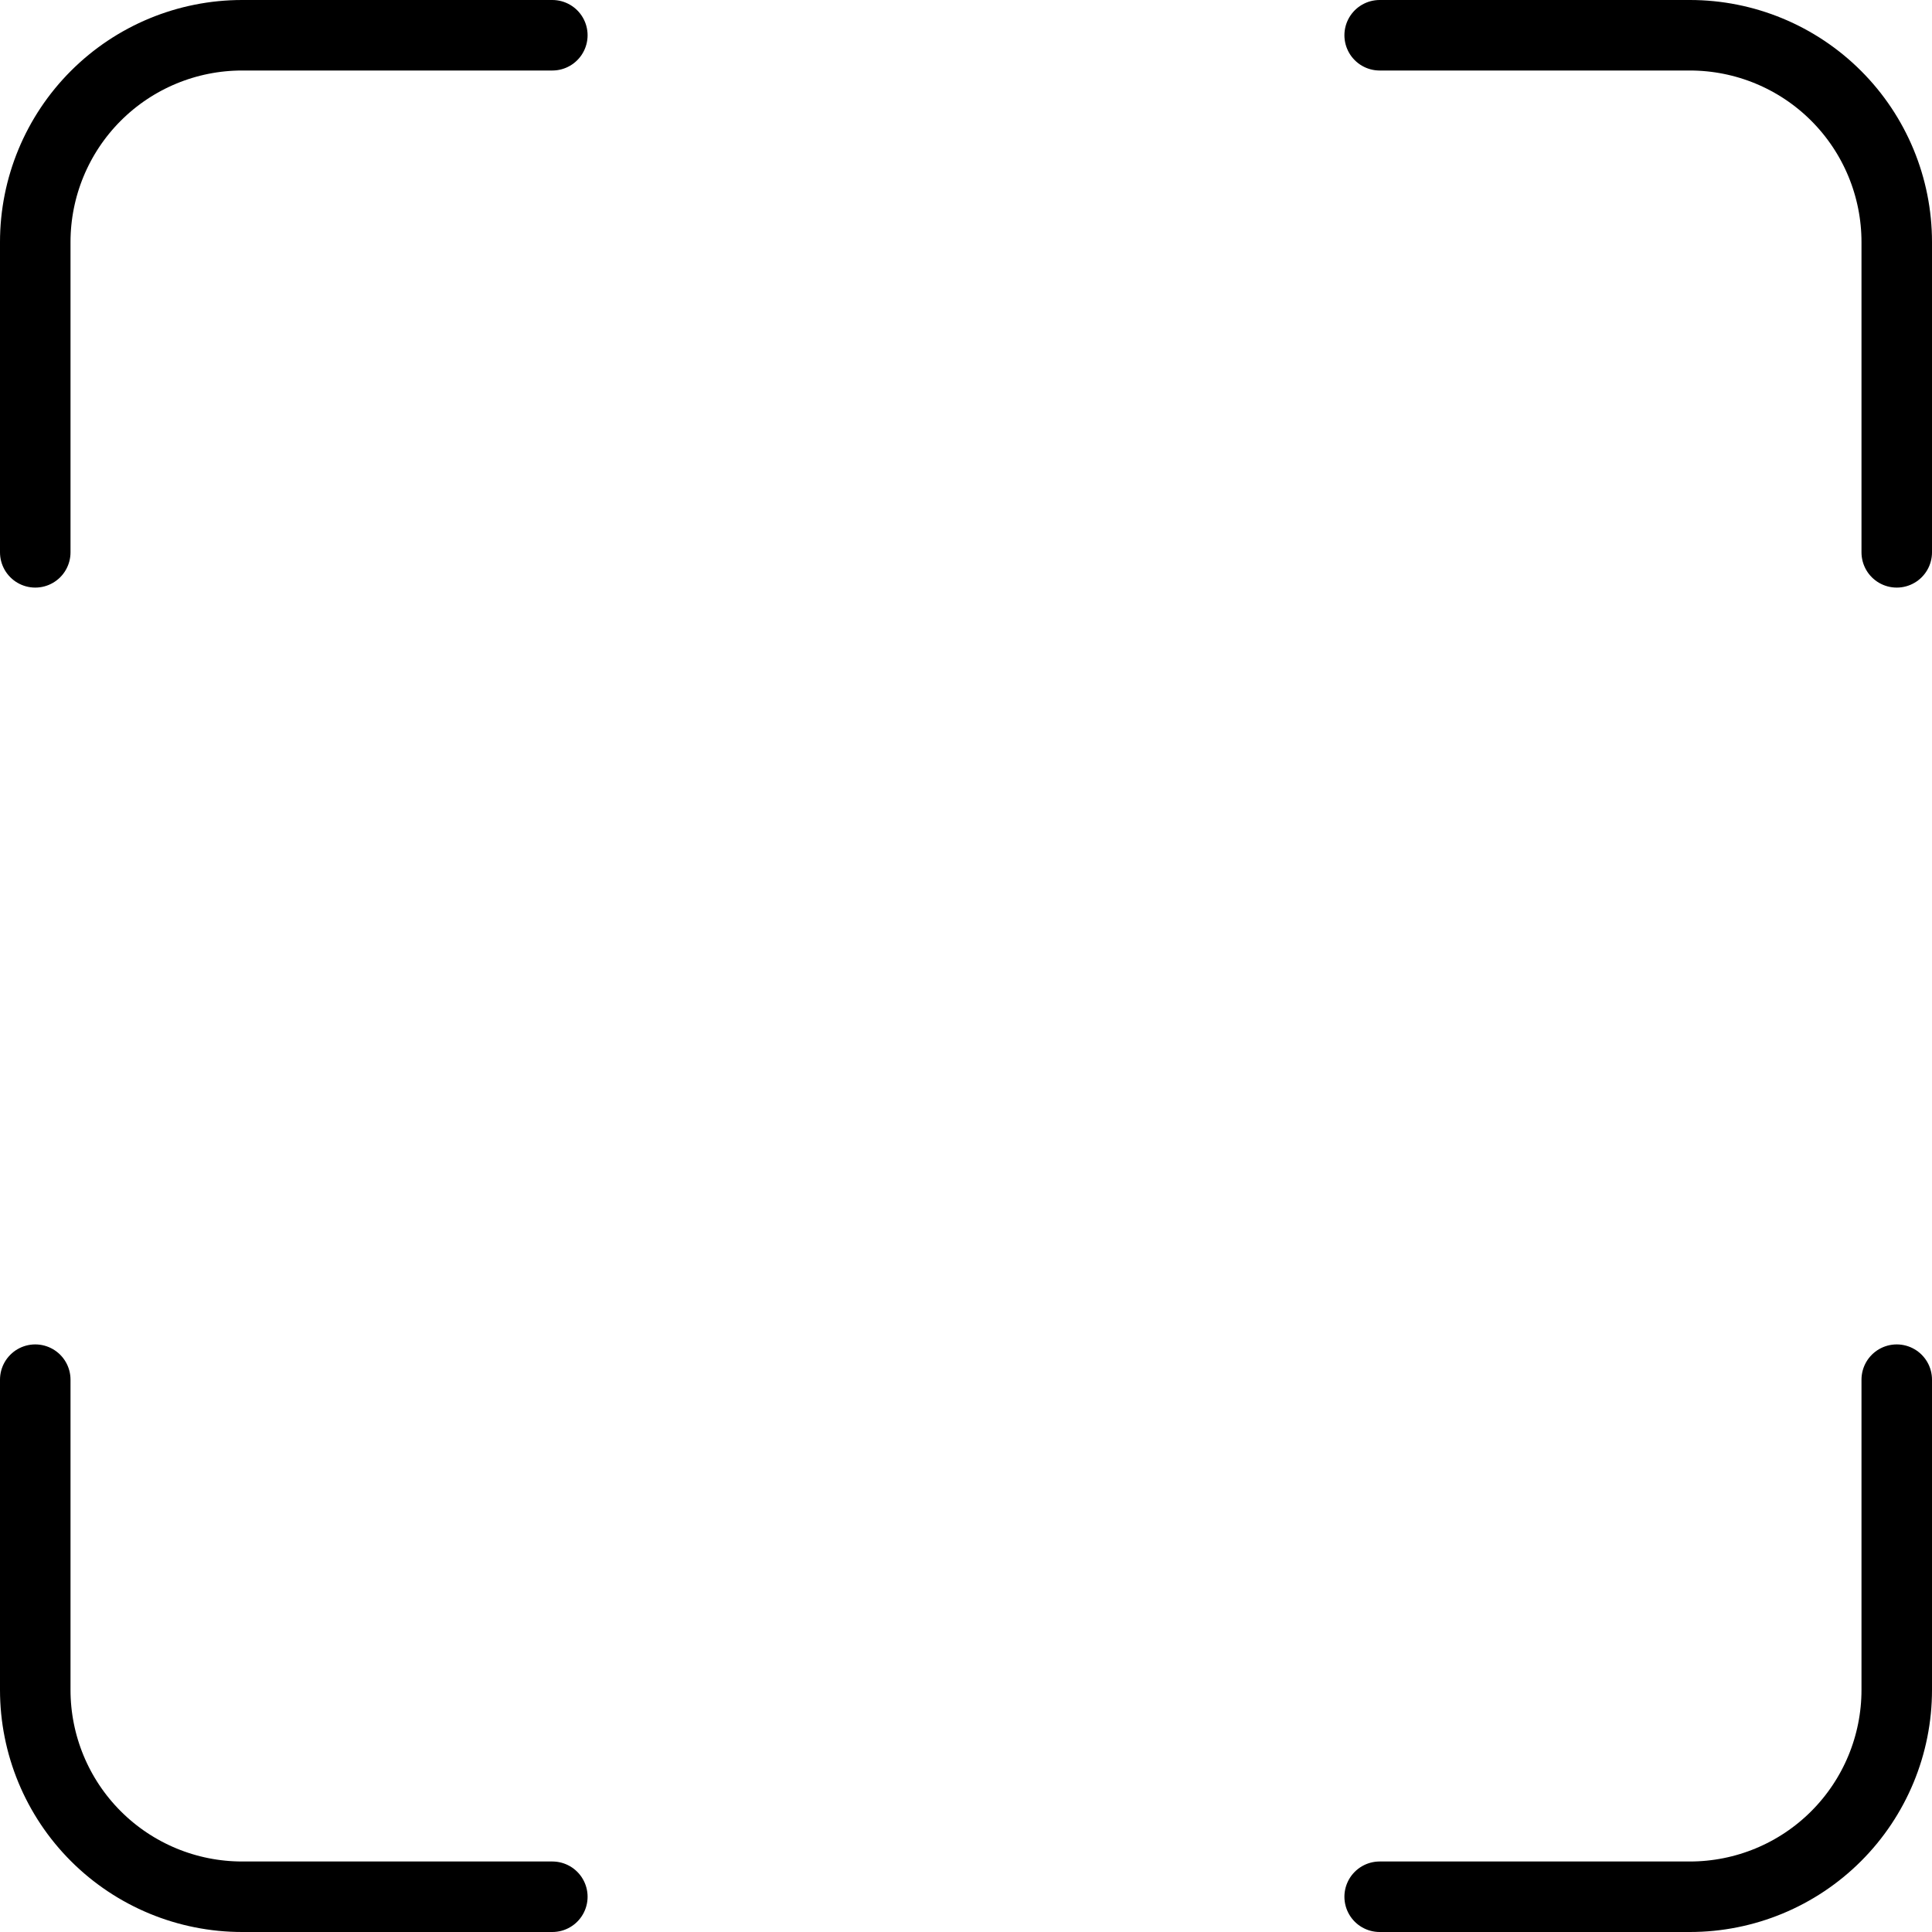
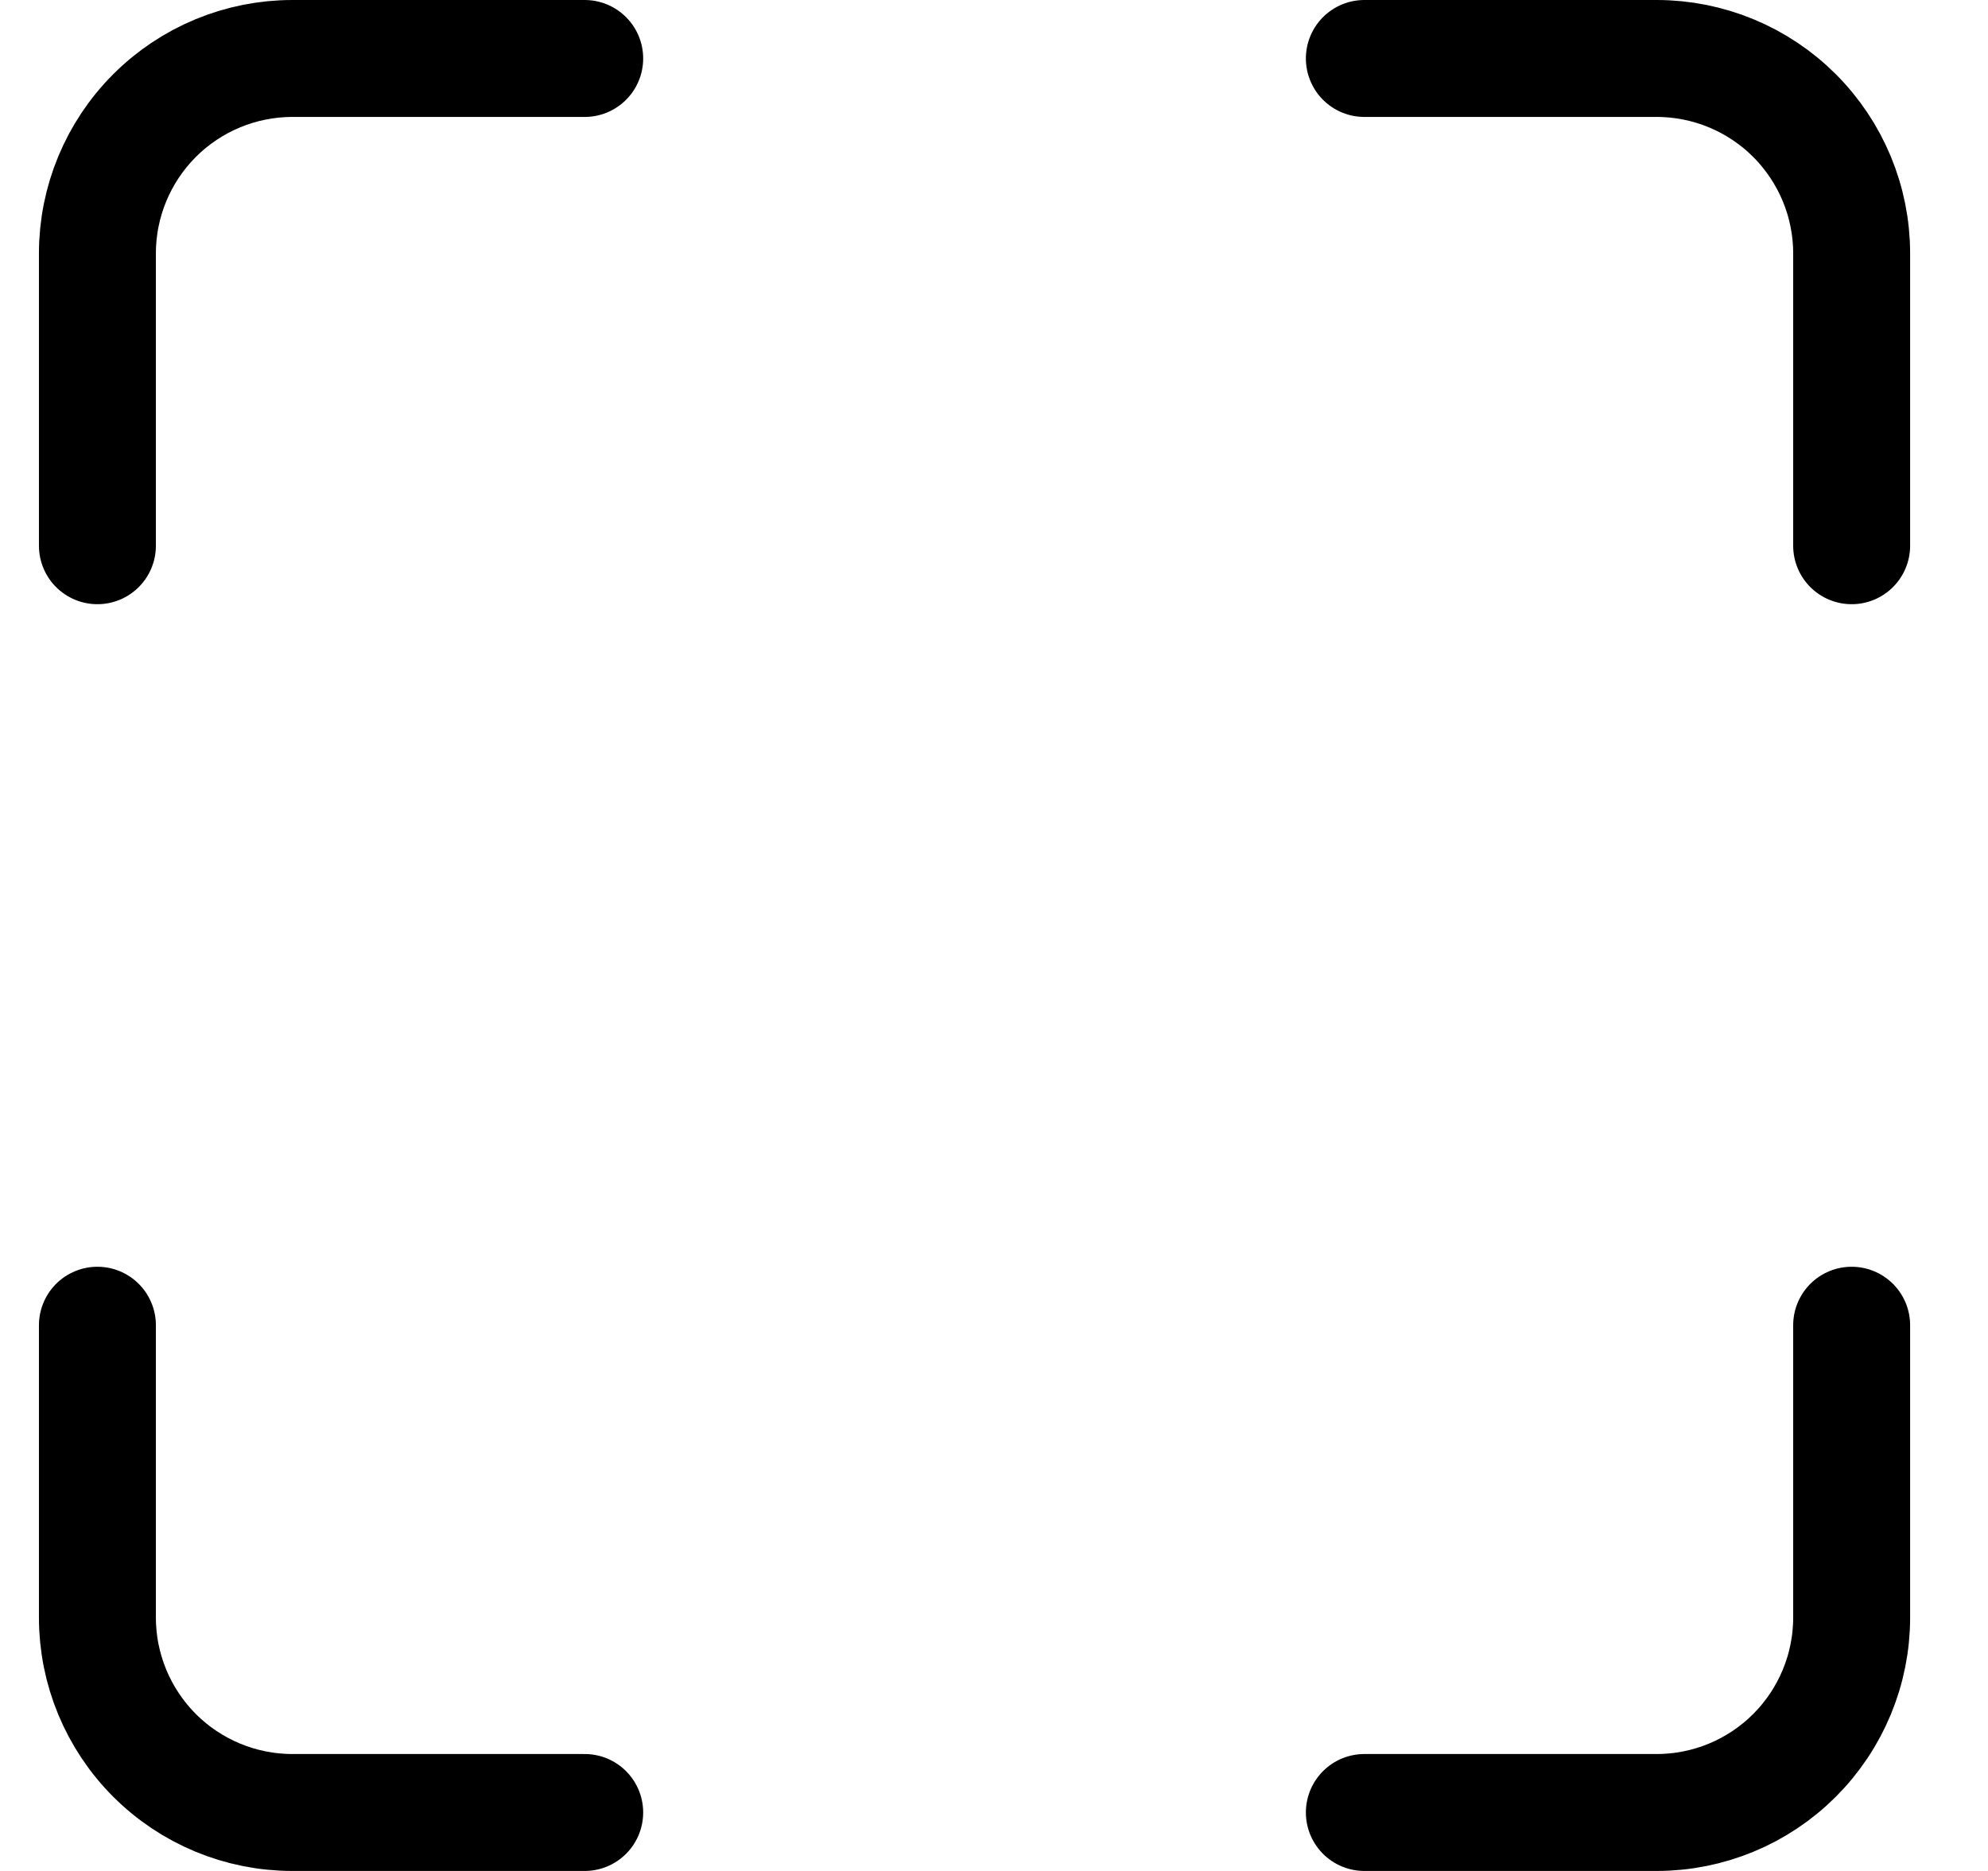
- <svg xmlns="http://www.w3.org/2000/svg" width="274" height="274" viewBox="0 0 274 274" fill="none" stroke="currentColor" stroke-width="10">
-   <path d="M78.333 5H34.333C26.554 5 19.093 8.09 13.591 13.591C8.09 19.093 5 26.554 5 34.333V78.333M269 78.333V34.333C269 26.554 265.91 19.093 260.408 13.591C254.907 8.09 247.446 5 239.667 5H195.667M195.667 269H239.667C247.446 269 254.907 265.91 260.408 260.408C265.91 254.907 269 247.446 269 239.667V195.667M5 195.667V239.667C5 247.446 8.09 254.907 13.591 260.408C19.093 265.91 26.554 269 34.333 269H78.333" stroke-linecap="round" stroke-linejoin="round" />
+ <svg xmlns="http://www.w3.org/2000/svg" width="17" height="16" viewBox="0 0 17 16" fill="none" stroke="currentColor">
+   <path d="M5 0.5H2.5C2.058 0.5 1.634 0.676 1.322 0.988C1.009 1.301 0.833 1.725 0.833 2.167V4.667M15.834 4.667V2.167C15.834 1.725 15.658 1.301 15.345 0.988C15.033 0.676 14.609 0.5 14.167 0.5H11.667M11.667 15.5H14.167C14.609 15.5 15.033 15.324 15.345 15.012C15.658 14.699 15.834 14.275 15.834 13.833V11.333M0.833 11.333V13.833C0.833 14.275 1.009 14.699 1.322 15.012C1.634 15.324 2.058 15.5 2.5 15.5H5" stroke-linecap="round" stroke-linejoin="round" />
</svg>
